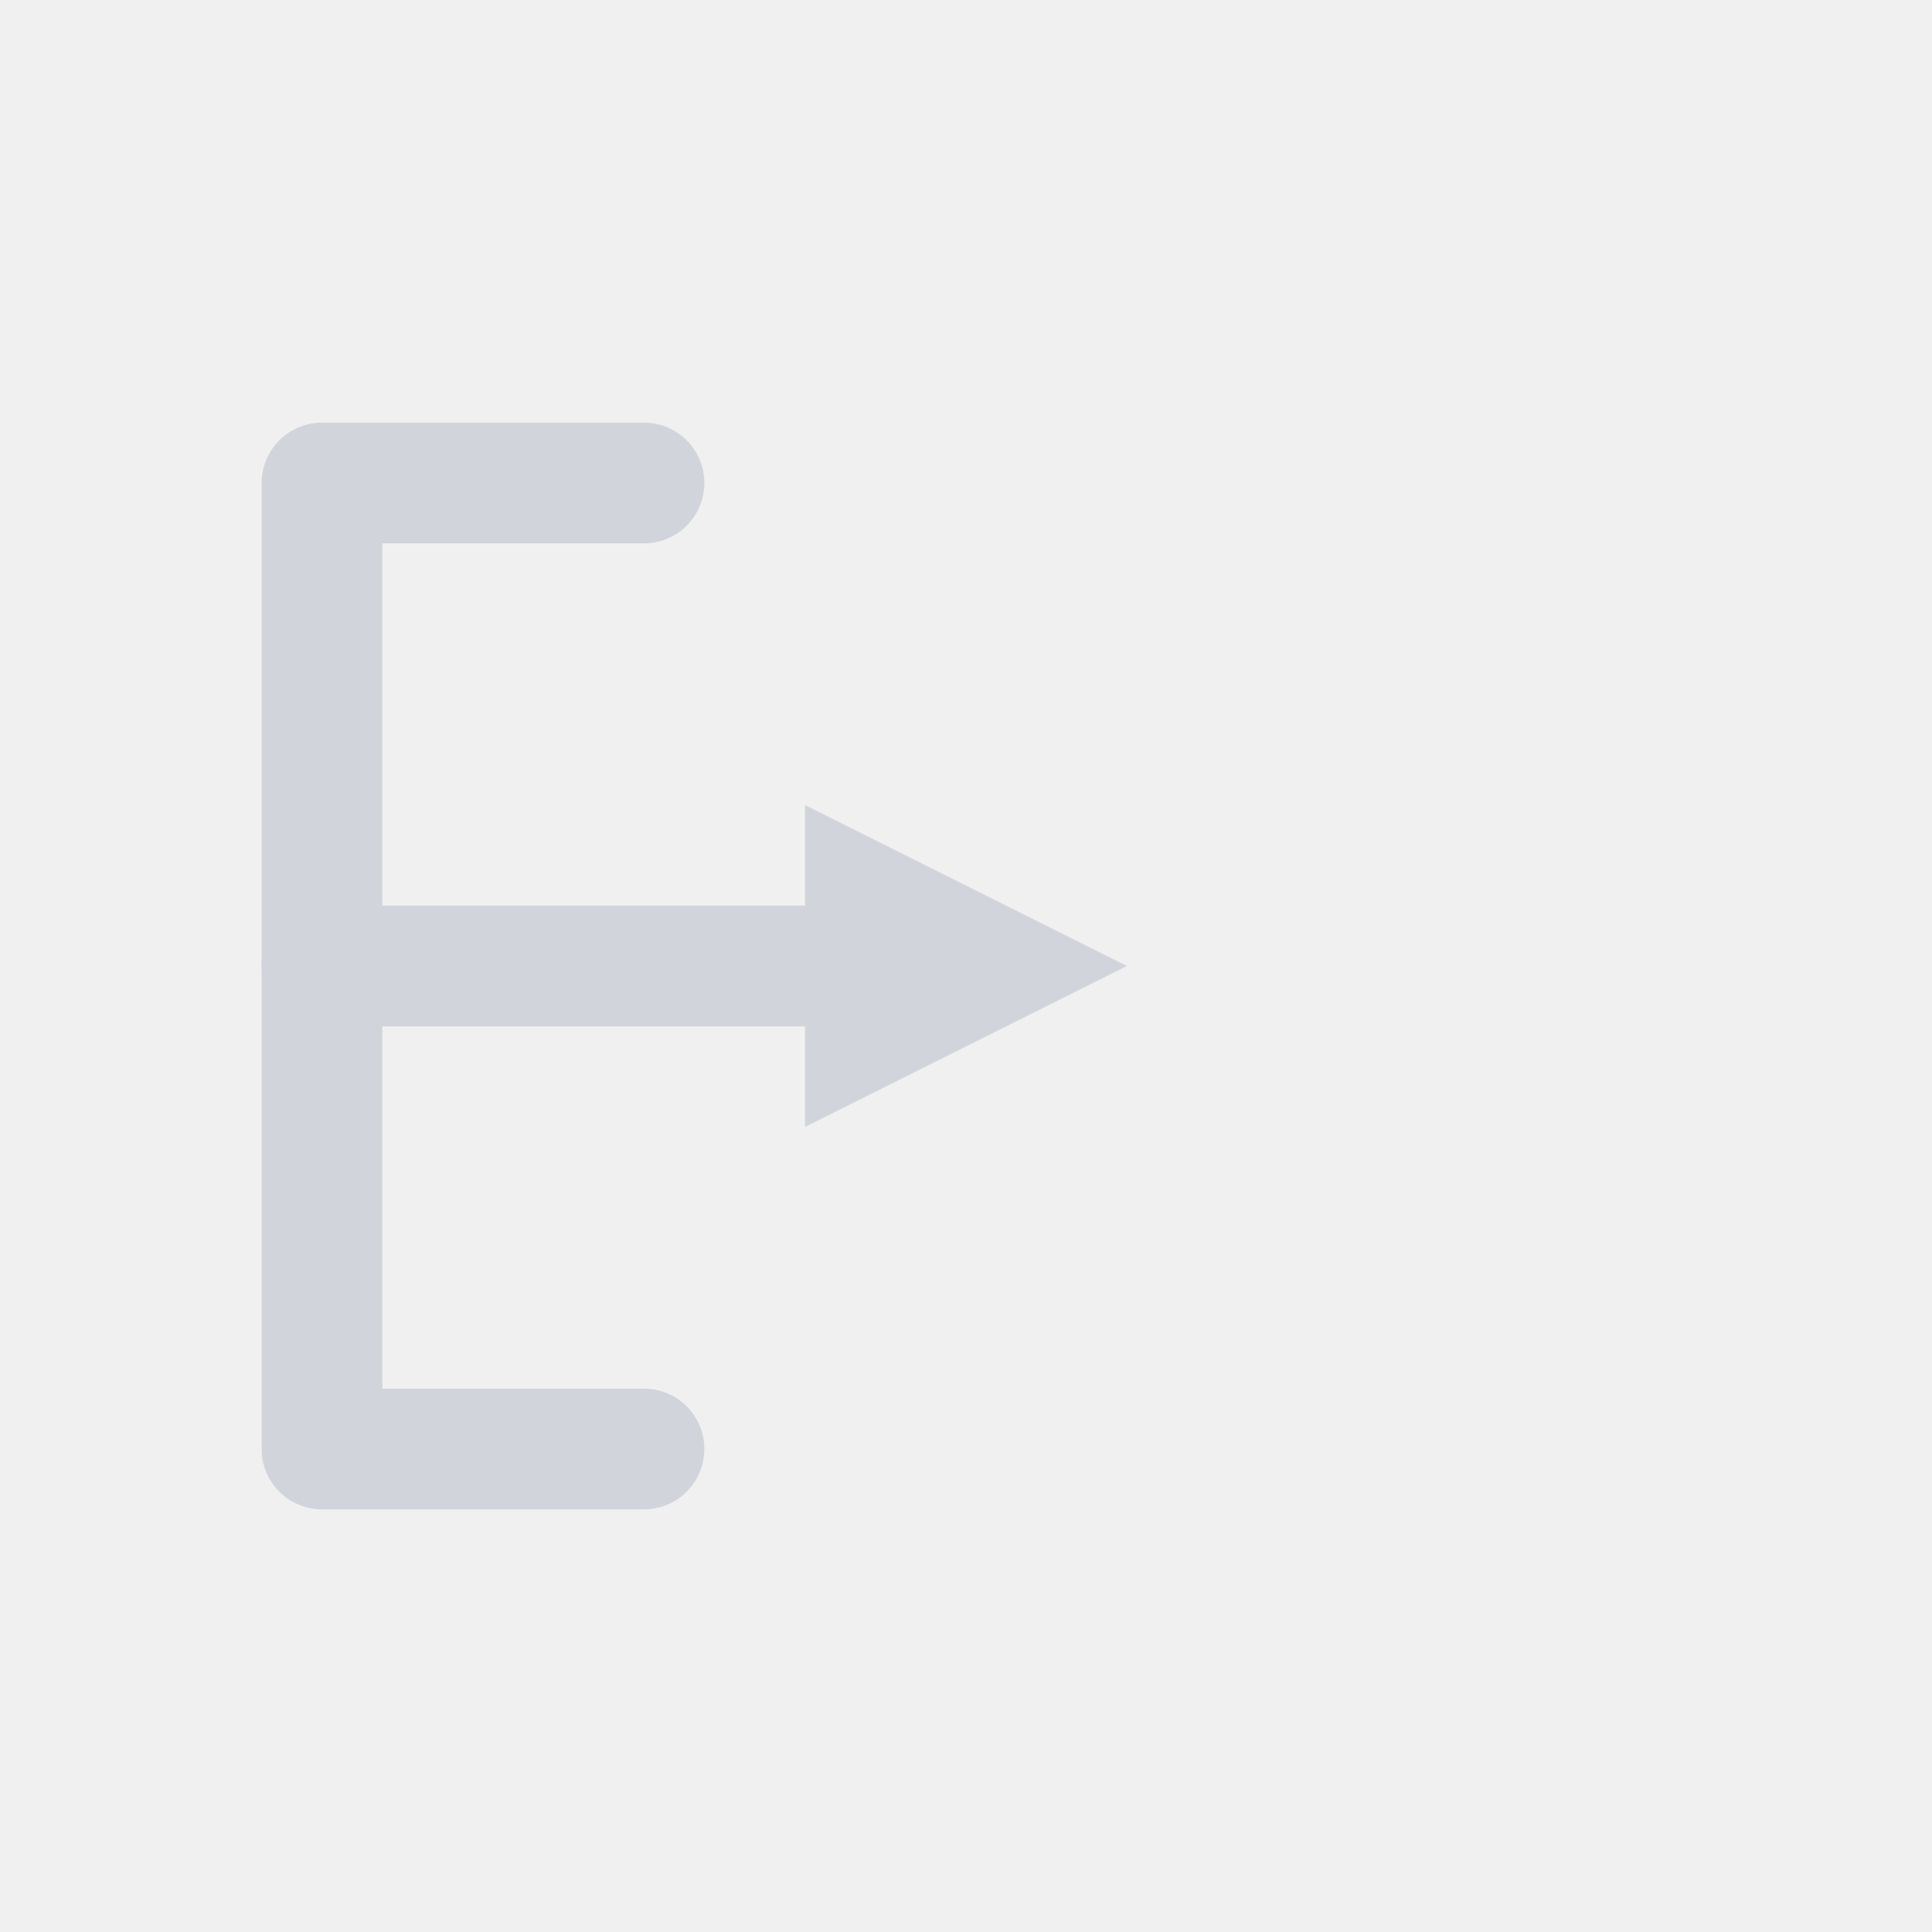
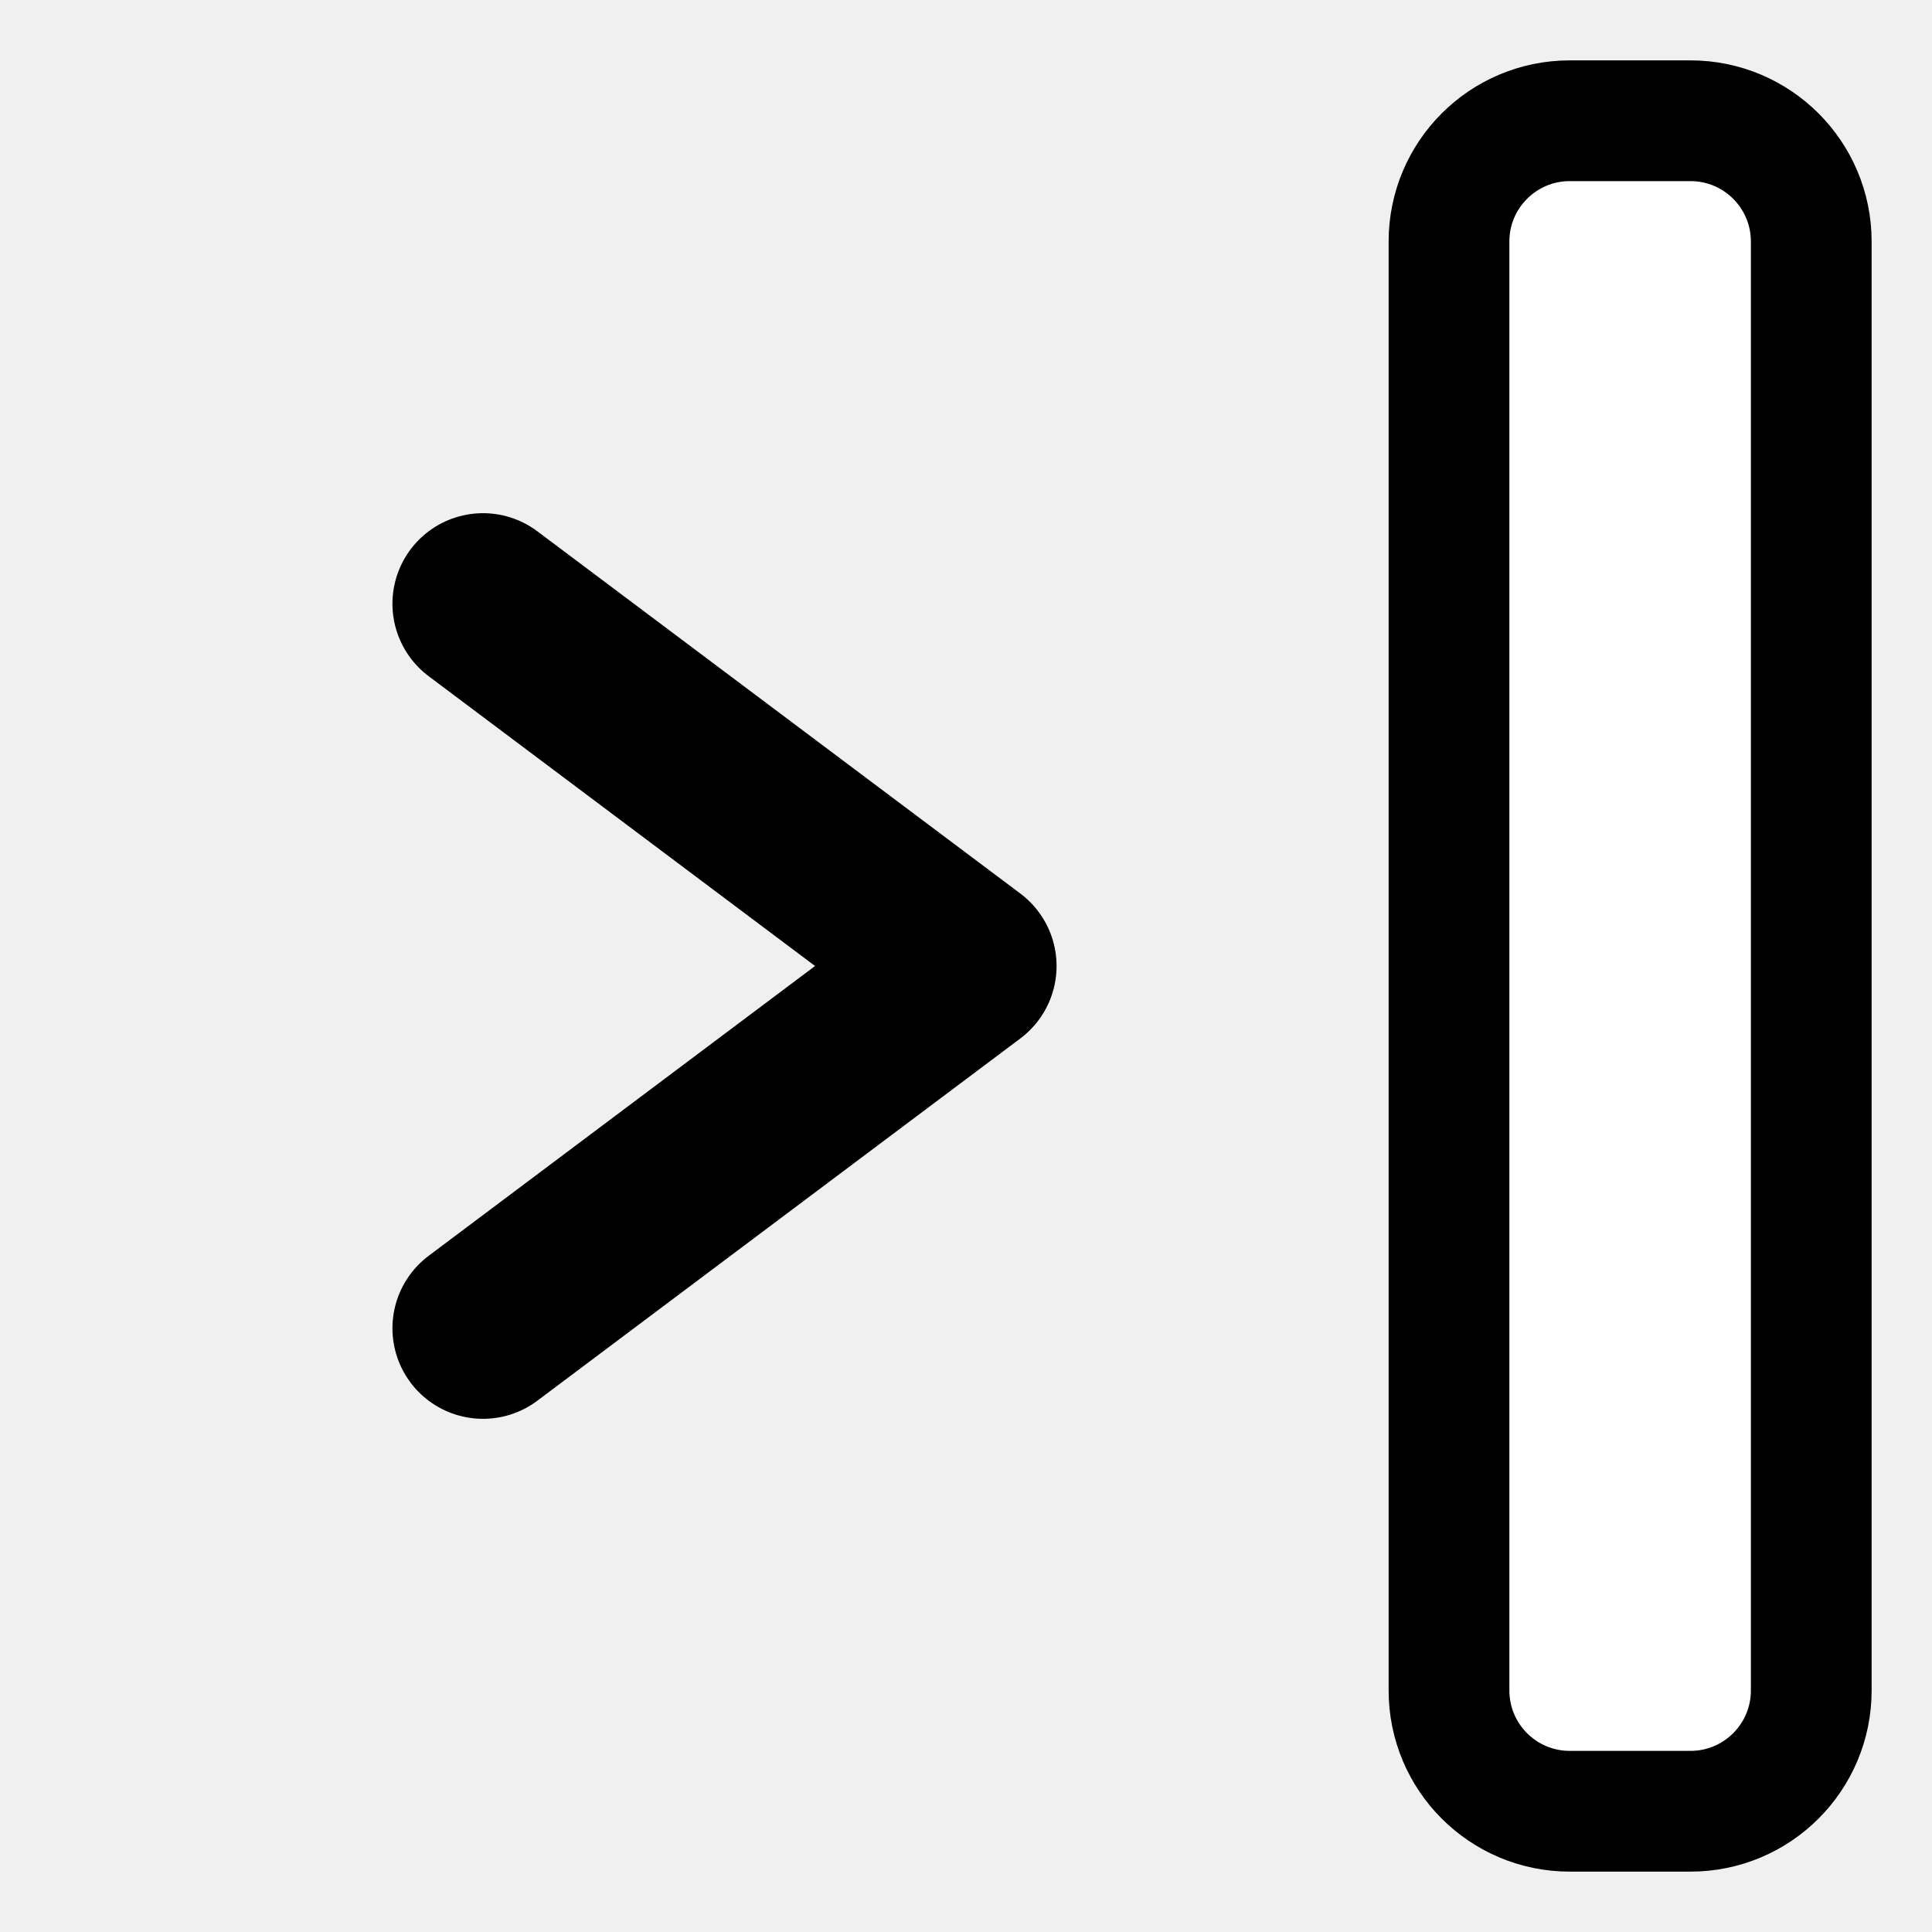
- <svg xmlns="http://www.w3.org/2000/svg" viewBox="0 0 24 24" fill="none" stroke="#d1d5db" stroke-width="1.5" stroke-linecap="round" stroke-linejoin="round">
-   <polyline points="8,6 4,6 4,18 8,18" />
-   <line x1="4" y1="12" x2="10" y2="12" />
-   <polygon points="10,10 14,12 10,14" fill="#d1d5db" stroke="none" />
+ <svg xmlns="http://www.w3.org/2000/svg" width="16" height="16" viewBox="0 0 16 16">
+   <rect x="12" y="1" width="3" height="14" rx="1" fill="#ffffff" stroke="#000000" stroke-width="1" />
+   <path d="M4 5 L8 8 L4 11" fill="none" stroke="#000000" stroke-width="1.5" stroke-linecap="round" stroke-linejoin="round" />
</svg>
